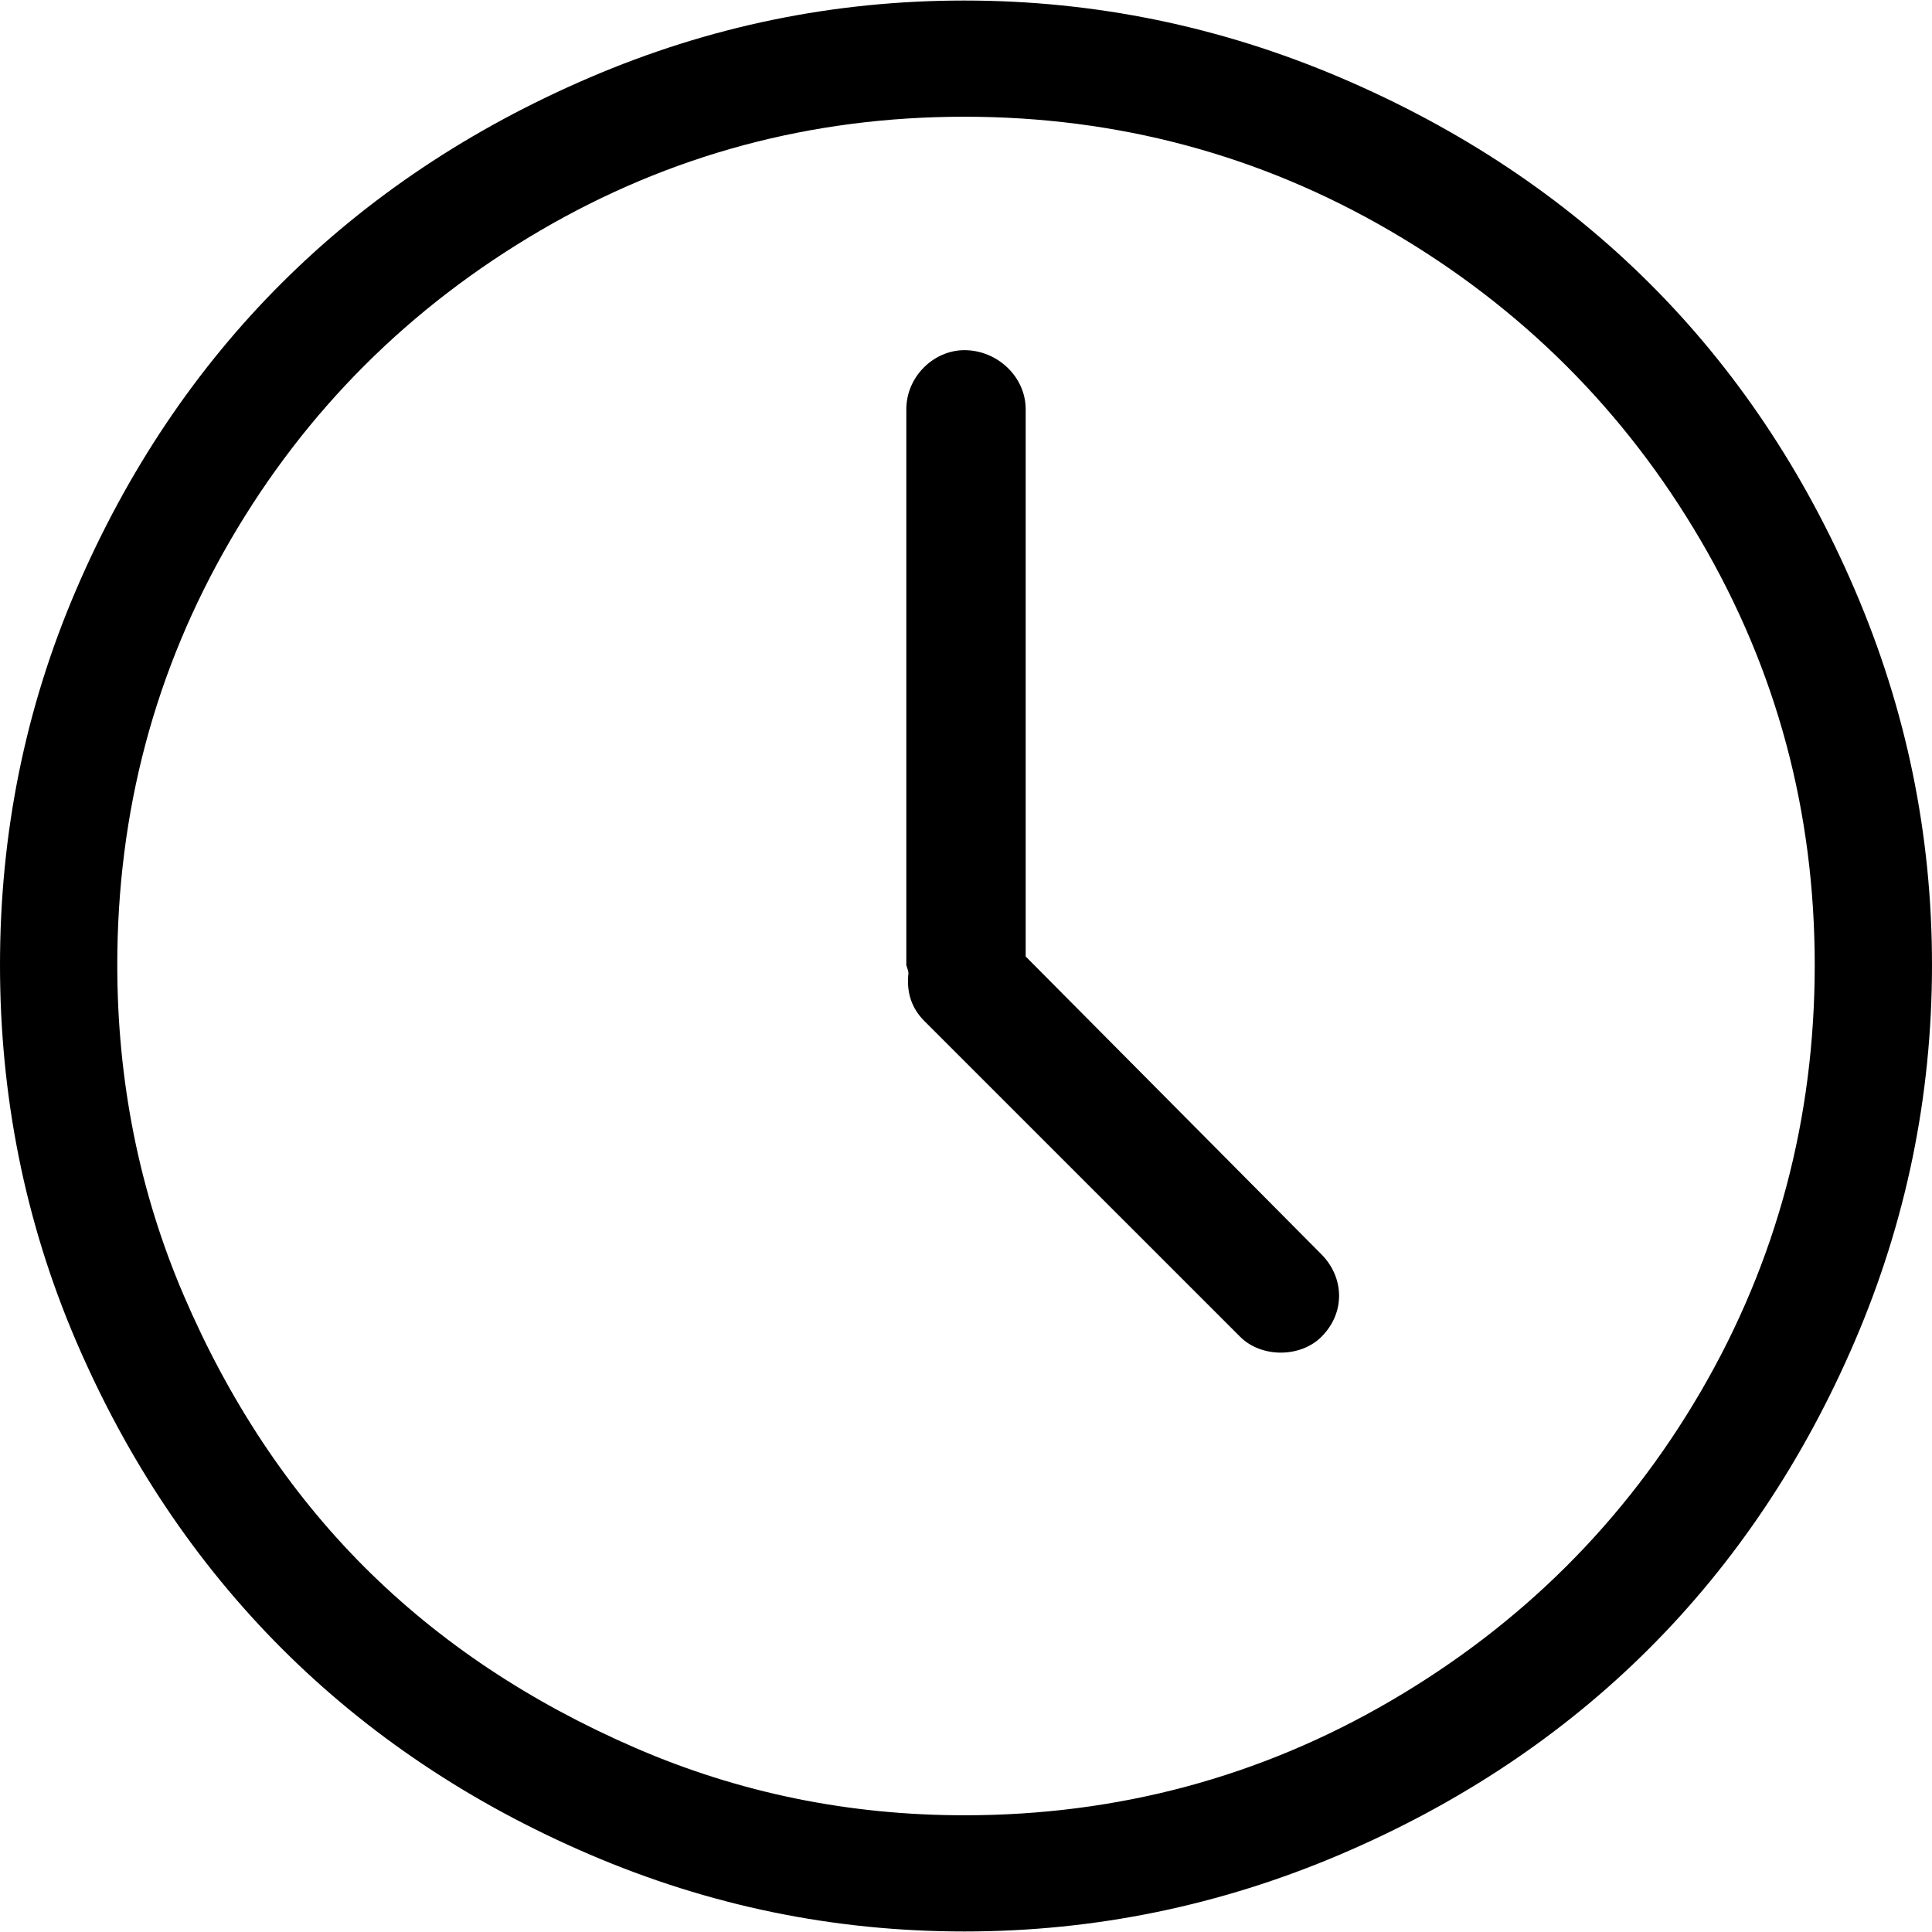
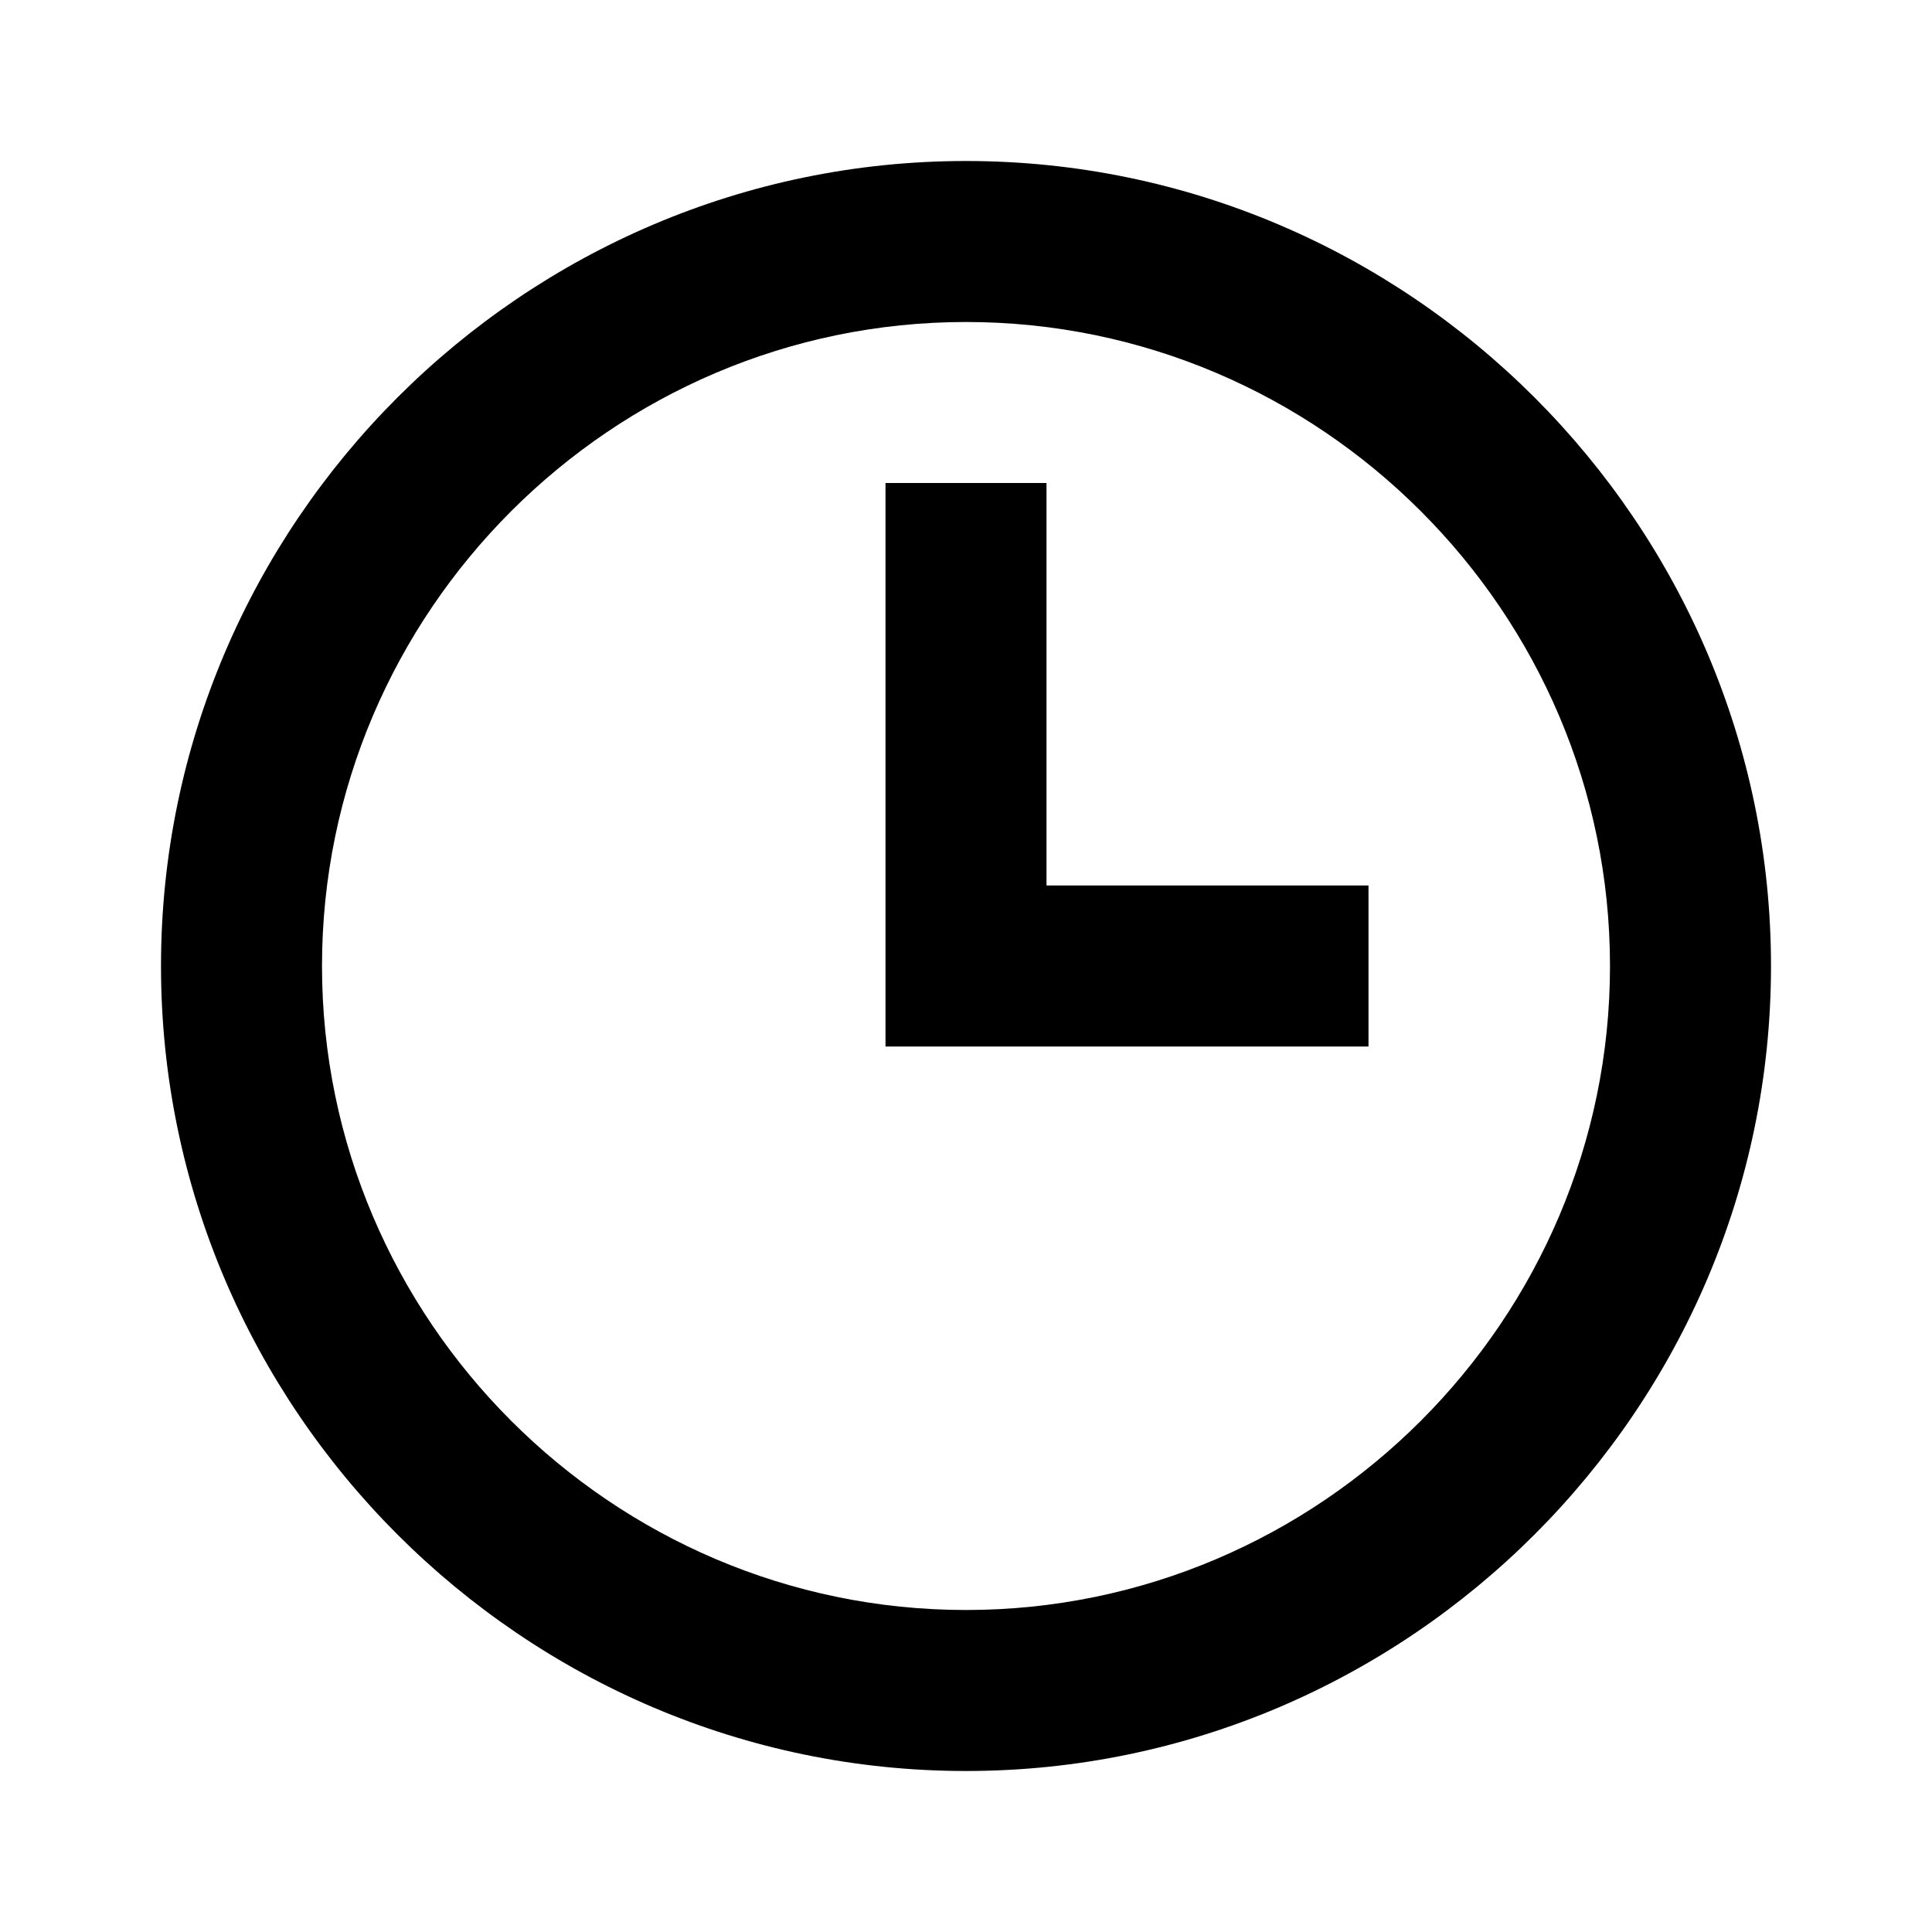
- <svg xmlns="http://www.w3.org/2000/svg" version="1.1" id="Capa_1" x="0px" y="0px" width="612px" height="612px" viewBox="0 0 612 612" style="enable-background:new 0 0 612 612;" xml:space="preserve">
-   <g>
-     <g>
-       <path d="M587.572,186.881c-32.266-75.225-87.096-129.934-162.949-162.285C386.711,8.427,346.992,0.168,305.497,0.168    c-41.488,0-80.914,8.181-118.784,24.428C111.488,56.861,56.415,111.535,24.092,186.881C7.895,224.629,0,264.176,0,305.664    c0,41.496,7.895,81.371,24.092,119.127c32.323,75.346,87.403,130.348,162.621,162.621c37.877,16.247,77.295,24.42,118.784,24.42    c41.489,0,81.214-8.259,119.12-24.42c75.853-32.352,130.683-87.403,162.956-162.621C603.819,386.914,612,347.16,612,305.664    C612,264.176,603.826,224.757,587.572,186.881z M538.724,440.853c-24.021,41.195-56.929,73.876-98.375,98.039    c-41.195,24.021-86.332,36.135-134.845,36.135c-36.47,0-71.27-7.024-104.4-21.415c-33.129-14.384-61.733-33.294-85.661-57.215    c-23.928-23.928-42.973-52.811-57.214-85.997c-14.199-33.065-21.08-68.258-21.08-104.735c0-48.52,11.921-93.428,35.807-134.509    c23.971-41.231,56.886-73.947,98.039-98.04c41.146-24.092,85.99-36.142,134.502-36.142c48.52,0,93.649,12.121,134.845,36.142    c41.446,24.164,74.283,56.879,98.375,98.039c24.092,41.153,36.135,85.99,36.135,134.509    C574.852,354.185,562.888,399.399,538.724,440.853z" />
-       <path d="M324.906,302.988V129.659c0-10.372-9.037-18.738-19.41-18.738c-9.701,0-18.403,8.366-18.403,18.738v176.005    c0,0.336,0.671,1.678,0.671,2.678c-0.671,6.024,1.007,11.043,5.019,15.062l100.053,100.046c6.695,6.695,19.073,6.695,25.763,0    c7.694-7.695,7.188-18.86,0-26.099L324.906,302.988z" />
-     </g>
-   </g>
-   <g>
- </g>
-   <g>
- </g>
-   <g>
- </g>
-   <g>
- </g>
-   <g>
- </g>
-   <g>
- </g>
-   <g>
- </g>
-   <g>
- </g>
-   <g>
- </g>
-   <g>
- </g>
-   <g>
- </g>
-   <g>
- </g>
-   <g>
- </g>
-   <g>
- </g>
-   <g>
- </g>
+ <svg xmlns="http://www.w3.org/2000/svg" version="1.1" viewBox="0 0 24 24">
+   <path d="M12,2C6.5,2,2,6.5,2,12c0,5.5,4.5,10,10,10s10-4.5,10-10C22,6.5,17.5,2,12,2z M12,20  c-4.4,0-8-3.6-8-8s3.6-8,8-8s8,3.6,8,8S16.4,20,12,20z M17,13h-6V6h2v5h4V13z" />
</svg>
